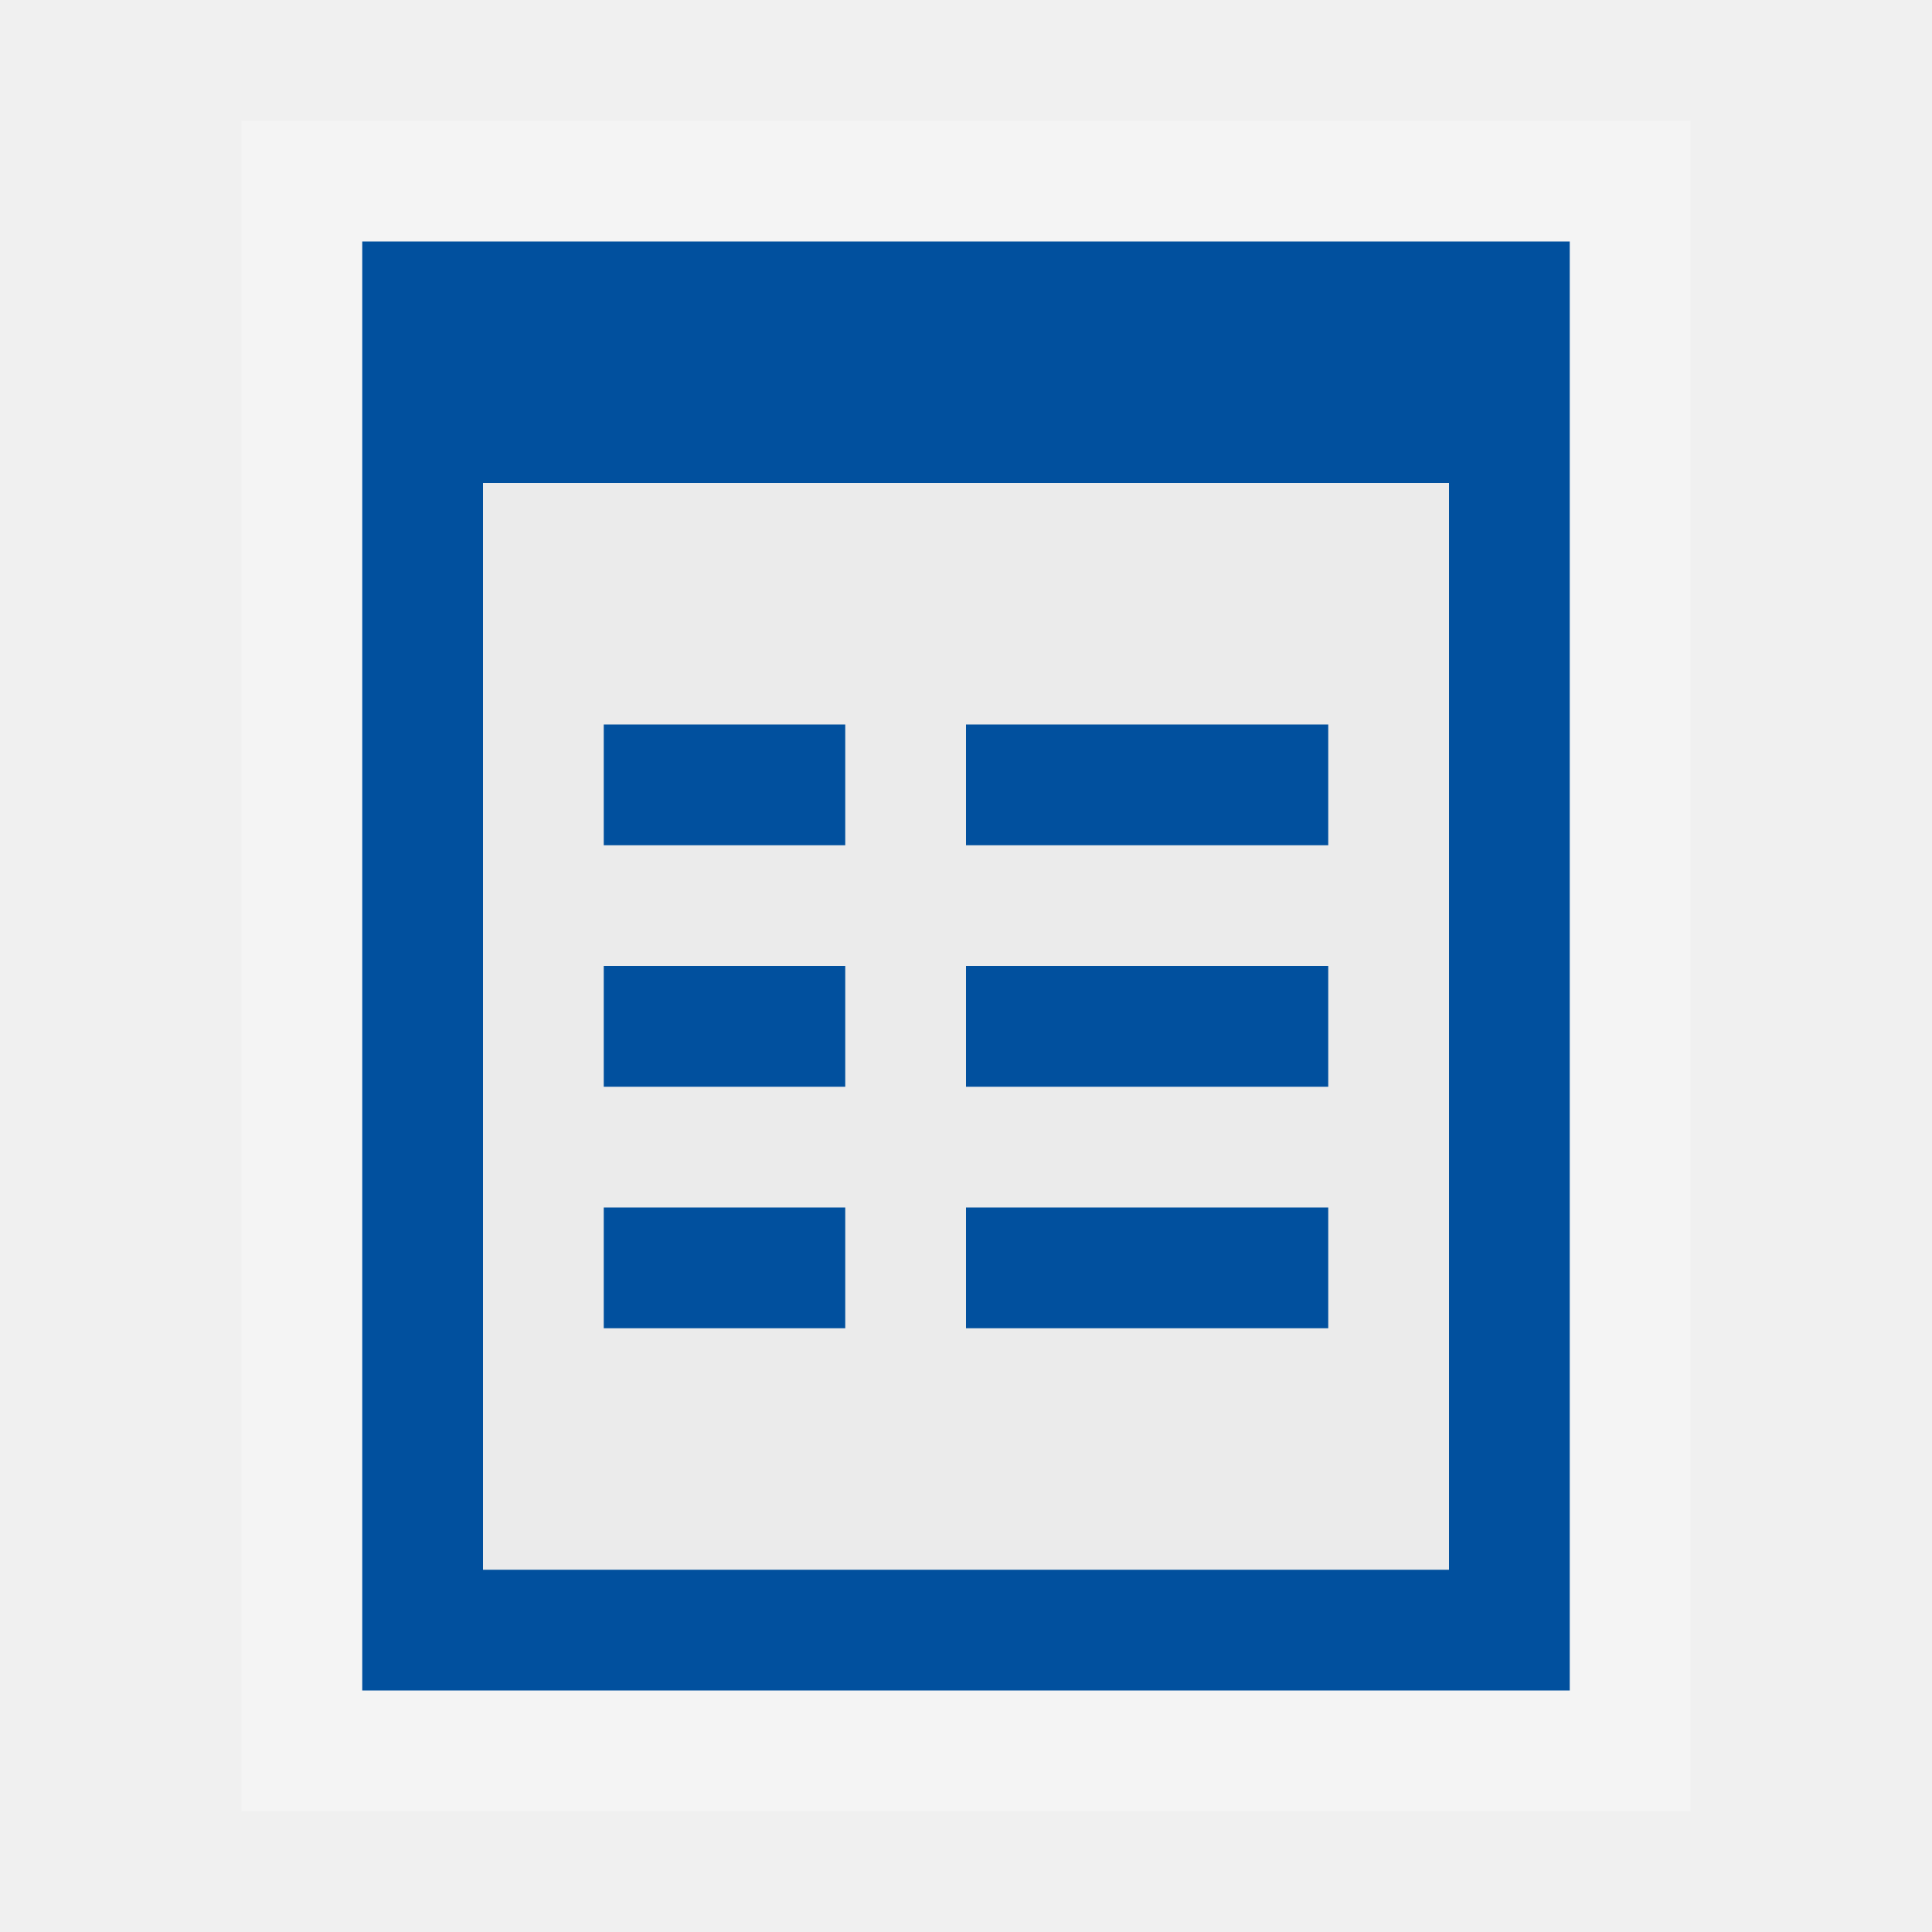
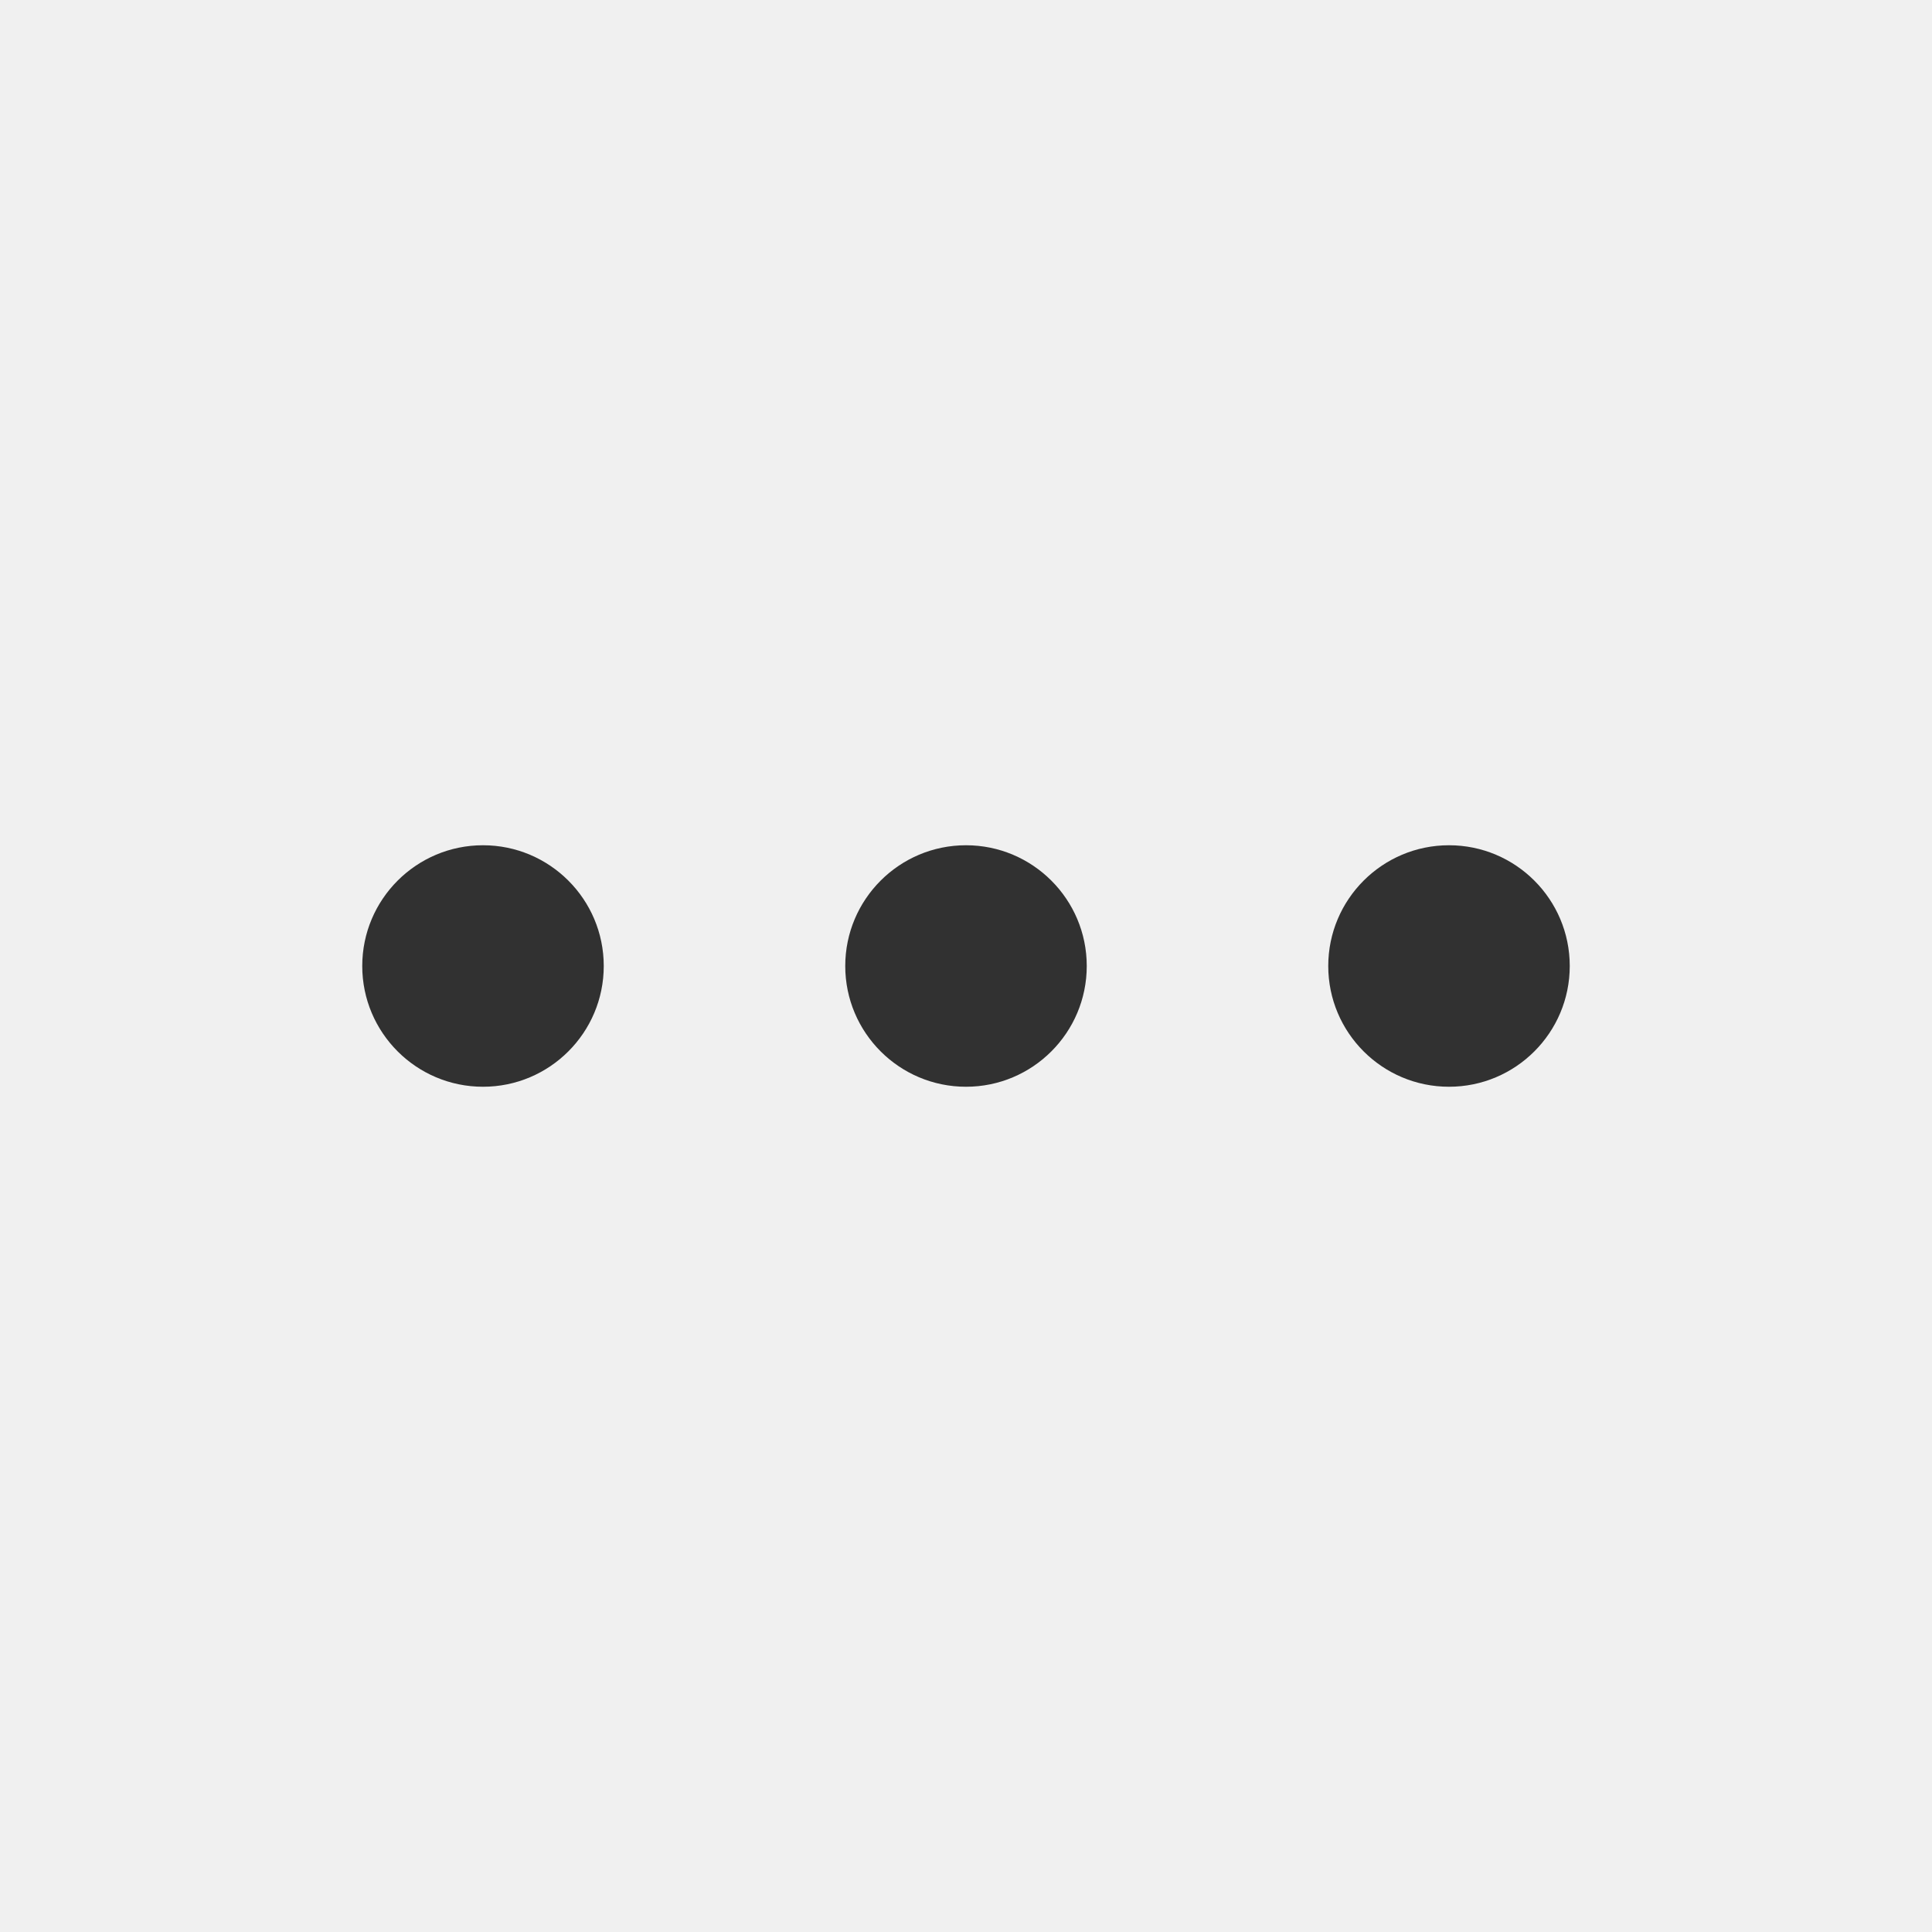
<svg xmlns="http://www.w3.org/2000/svg" xmlns:ns1="urn:schemas-jetbrains-com:tisvg" ns1:v="1" width="16" height="16" viewBox="0,0,16,16">
  <g>
    <path fill-rule="evenodd" d="M0,0L16,0L16,16L0,16Z" fill="#FFFFFF" opacity="0" />
-     <path fill-rule="evenodd" d="M2,15L14,15L14,4L2,4L2,15Z" fill="#F4F4F4" />
-     <path fill-rule="evenodd" d="M13,4L3,4L3,14L13,14L13,4Z" fill="#01509E" />
-     <path fill-rule="evenodd" d="M4,13L12,13L12,4L4,4L4,13Z" fill="#EBEBEB" />
-     <path fill-rule="evenodd" d="M7,10L5,10L5,11L7,11M11,10L8,10L8,11L11,11M7,6L5,6L5,7L7,7M11,7L8,7L8,6L11,6M7,8L5,8L5,9L7,9M11,9L8,9L8,8L11,8L11,9Z" fill="#01509E" />
-     <path fill-rule="evenodd" d="M2,1L2,4L3,4L14,4L14,1L2,1Z" fill="#F4F4F4" />
-     <path fill-rule="evenodd" d="M3,4L13,4L13,2L3,2L3,4Z" fill="#01509E" />
+     <path fill-rule="evenodd" d="M5,8C5,7.448,4.552,7,4,7C3.448,7,3,7.448,3,8C3,8.552,3.448,9,4,9C4.552,9,5,8.552,5,8Z" fill="#313131" />
+     <path fill-rule="evenodd" d="M9,8C9,7.448,8.552,7,8,7C7.448,7,7,7.448,7,8C7,8.552,7.448,9,8,9C8.552,9,9,8.552,9,8Z" fill="#313131" />
+     <path fill-rule="evenodd" d="M13,8C13,7.448,12.552,7,12,7C11.448,7,11,7.448,11,8C11,8.552,11.448,9,12,9C12.552,9,13,8.552,13,8Z" fill="#313131" />
  </g>
</svg>
